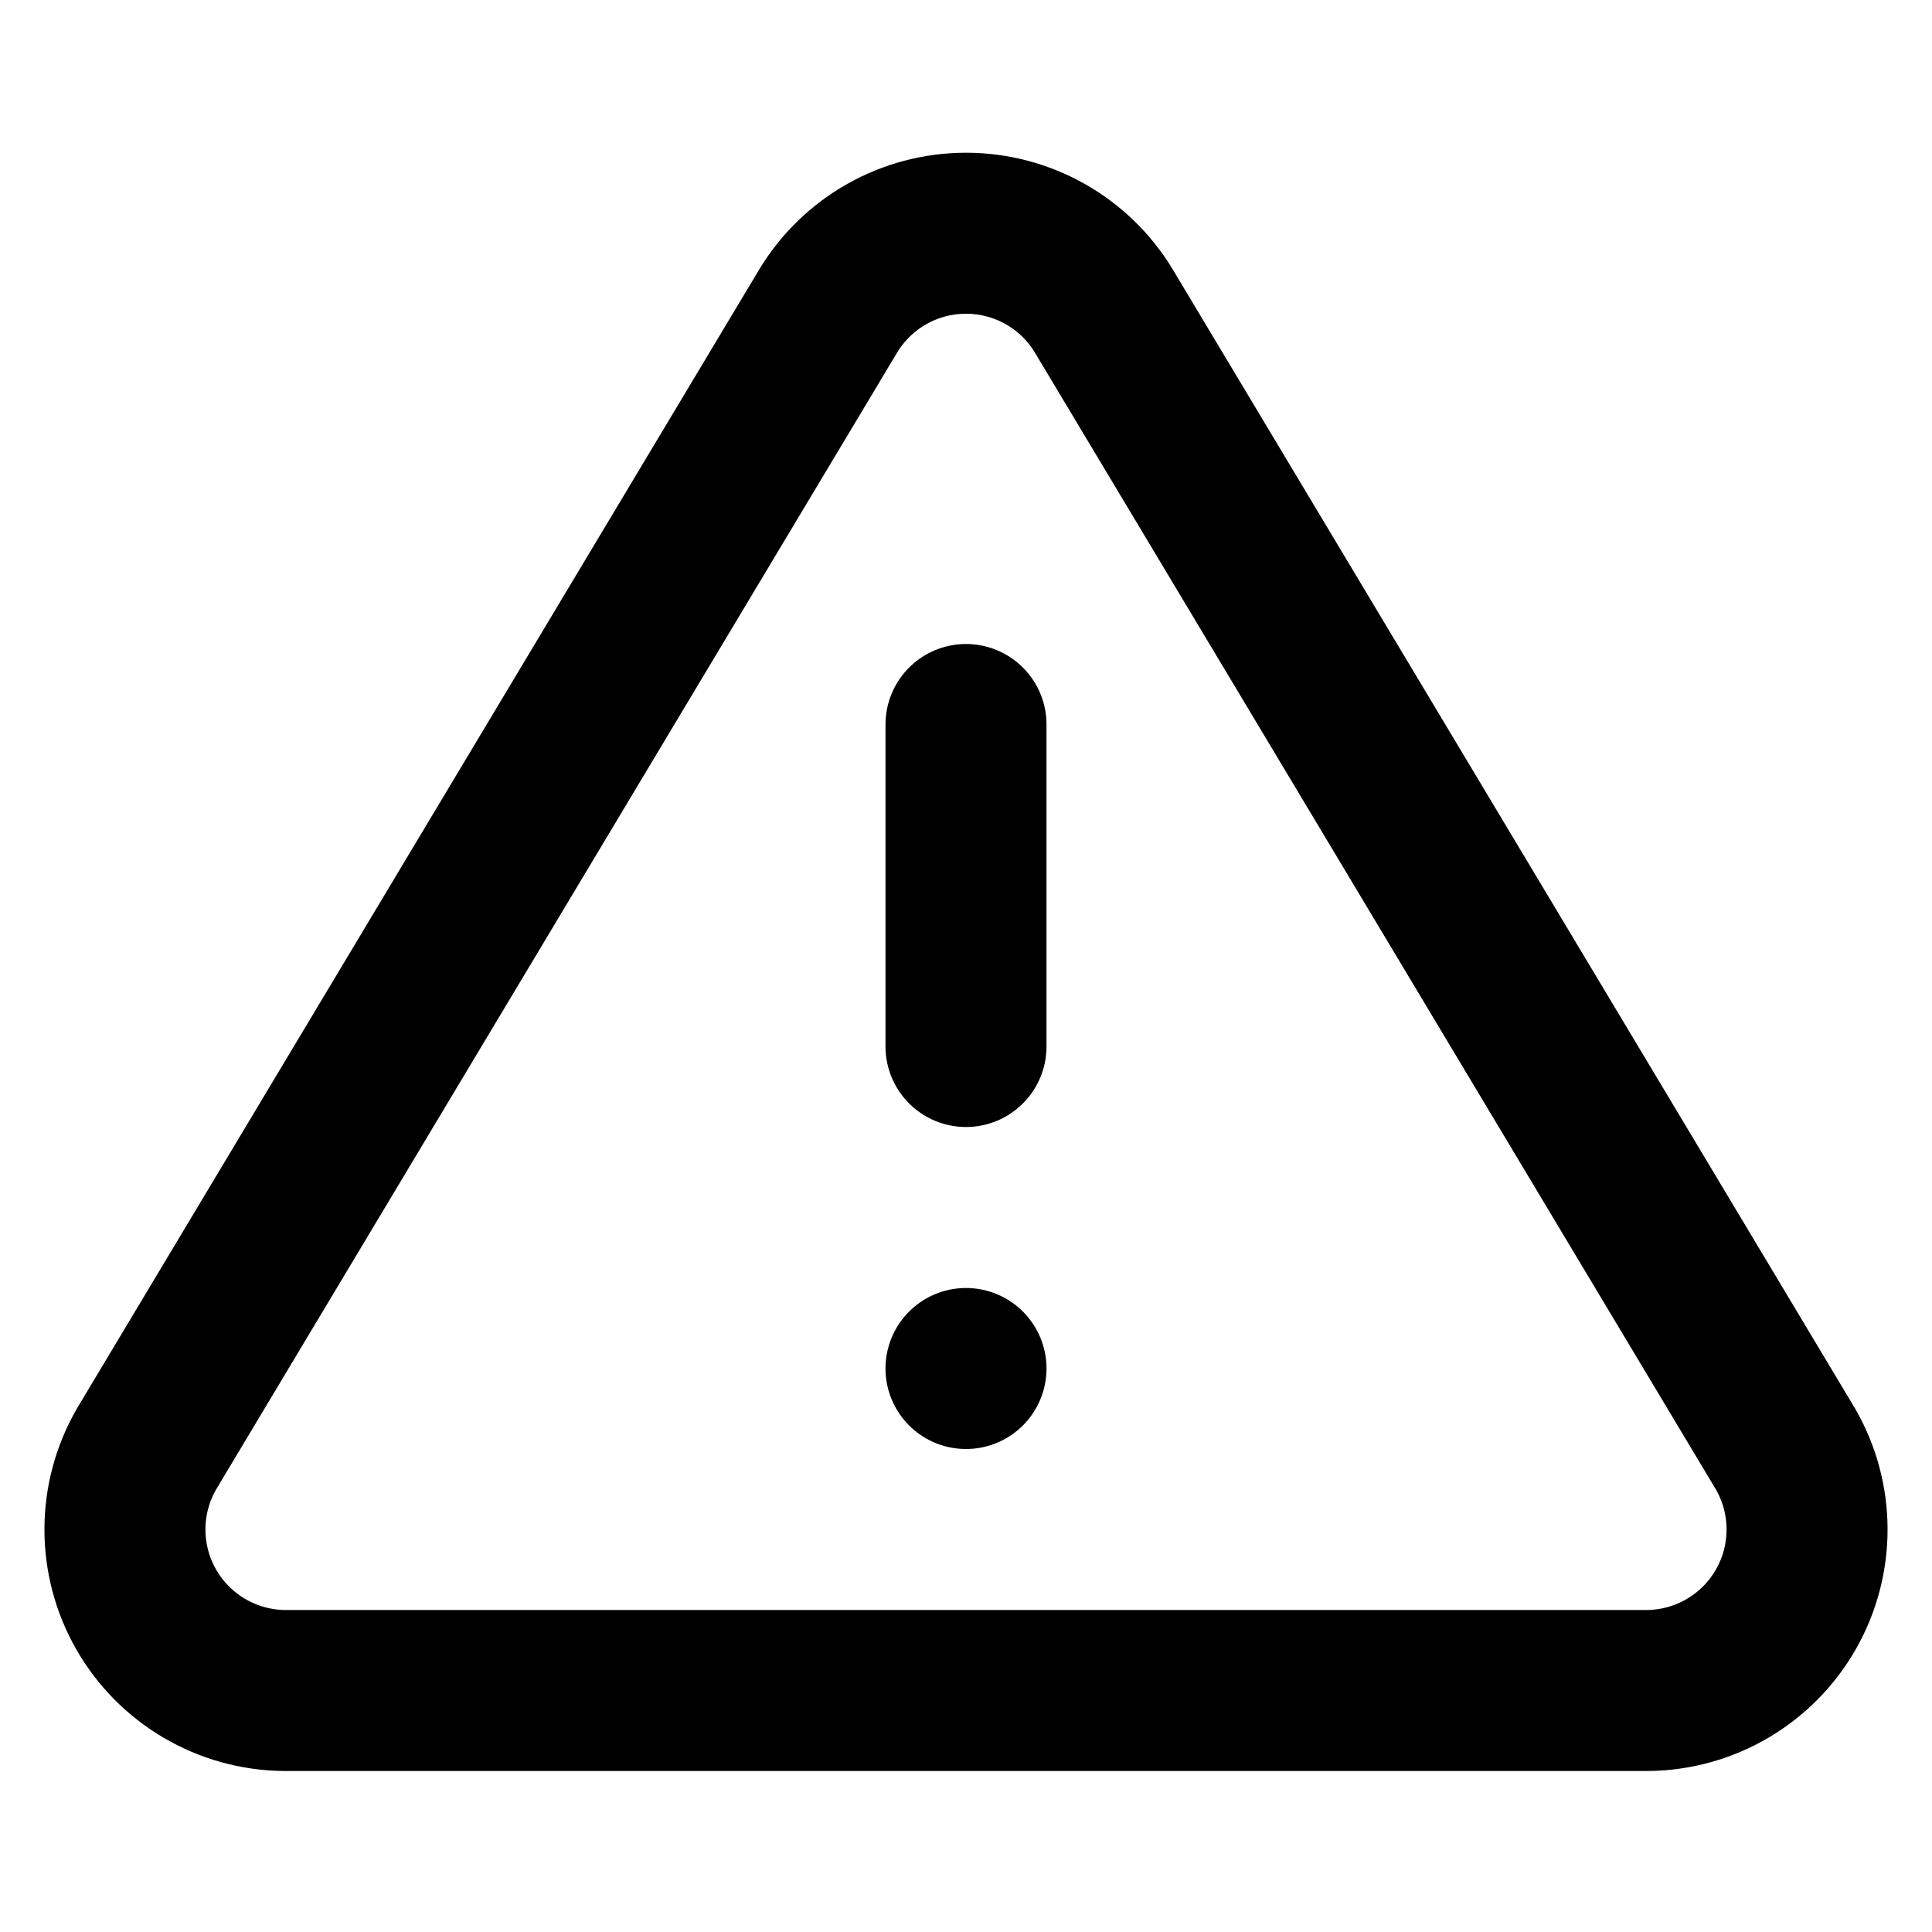
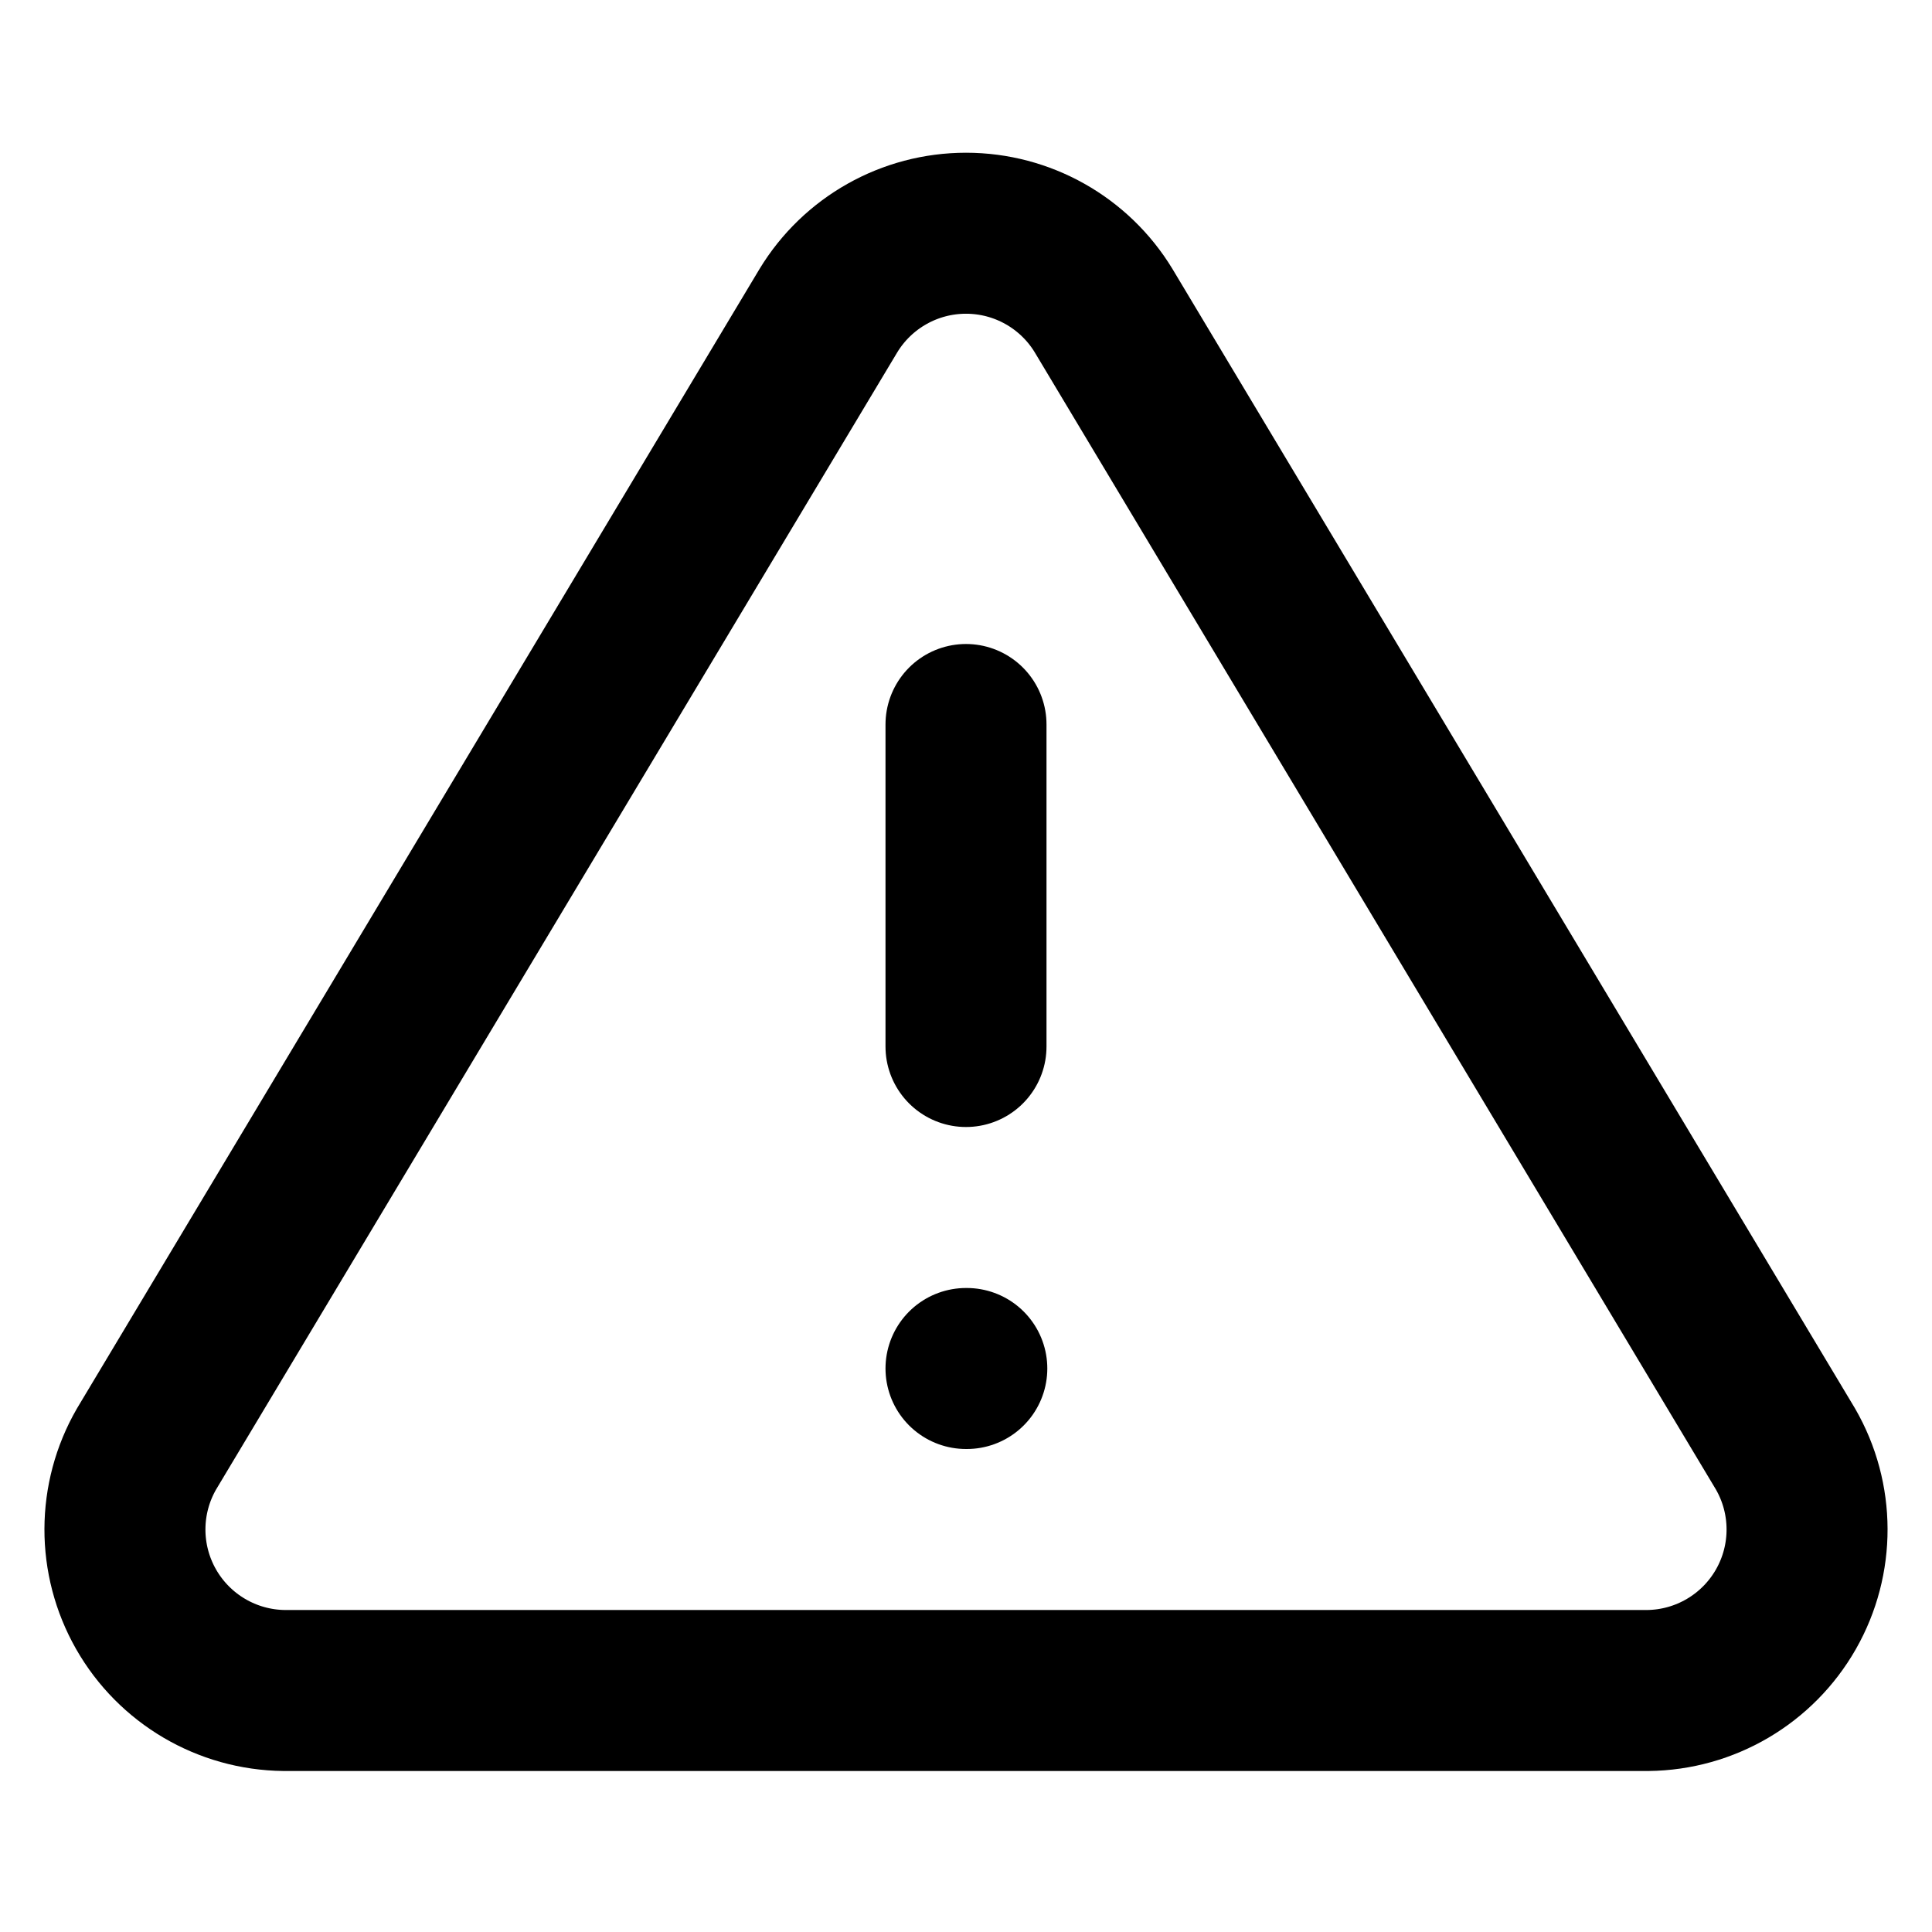
<svg xmlns="http://www.w3.org/2000/svg" width="24" height="24" viewBox="0 0 24 24" fill="none" stroke="currentColor" stroke-width="2" stroke-linecap="round" stroke-linejoin="round">
  <path d="M10.29 3.86L1.82 18a2 2 0 0 0 1.71 3h16.94a2 2 0 0 0 1.71-3L13.71 3.86a2 2 0 0 0-3.42 0z" />
  <line x1="12" y1="9" x2="12" y2="13" />
-   <line x1="12" y1="17" x2="12" y2="17" />
+   <line x1="12" y1="17" x2="12.01" y2="17" />
</svg>
